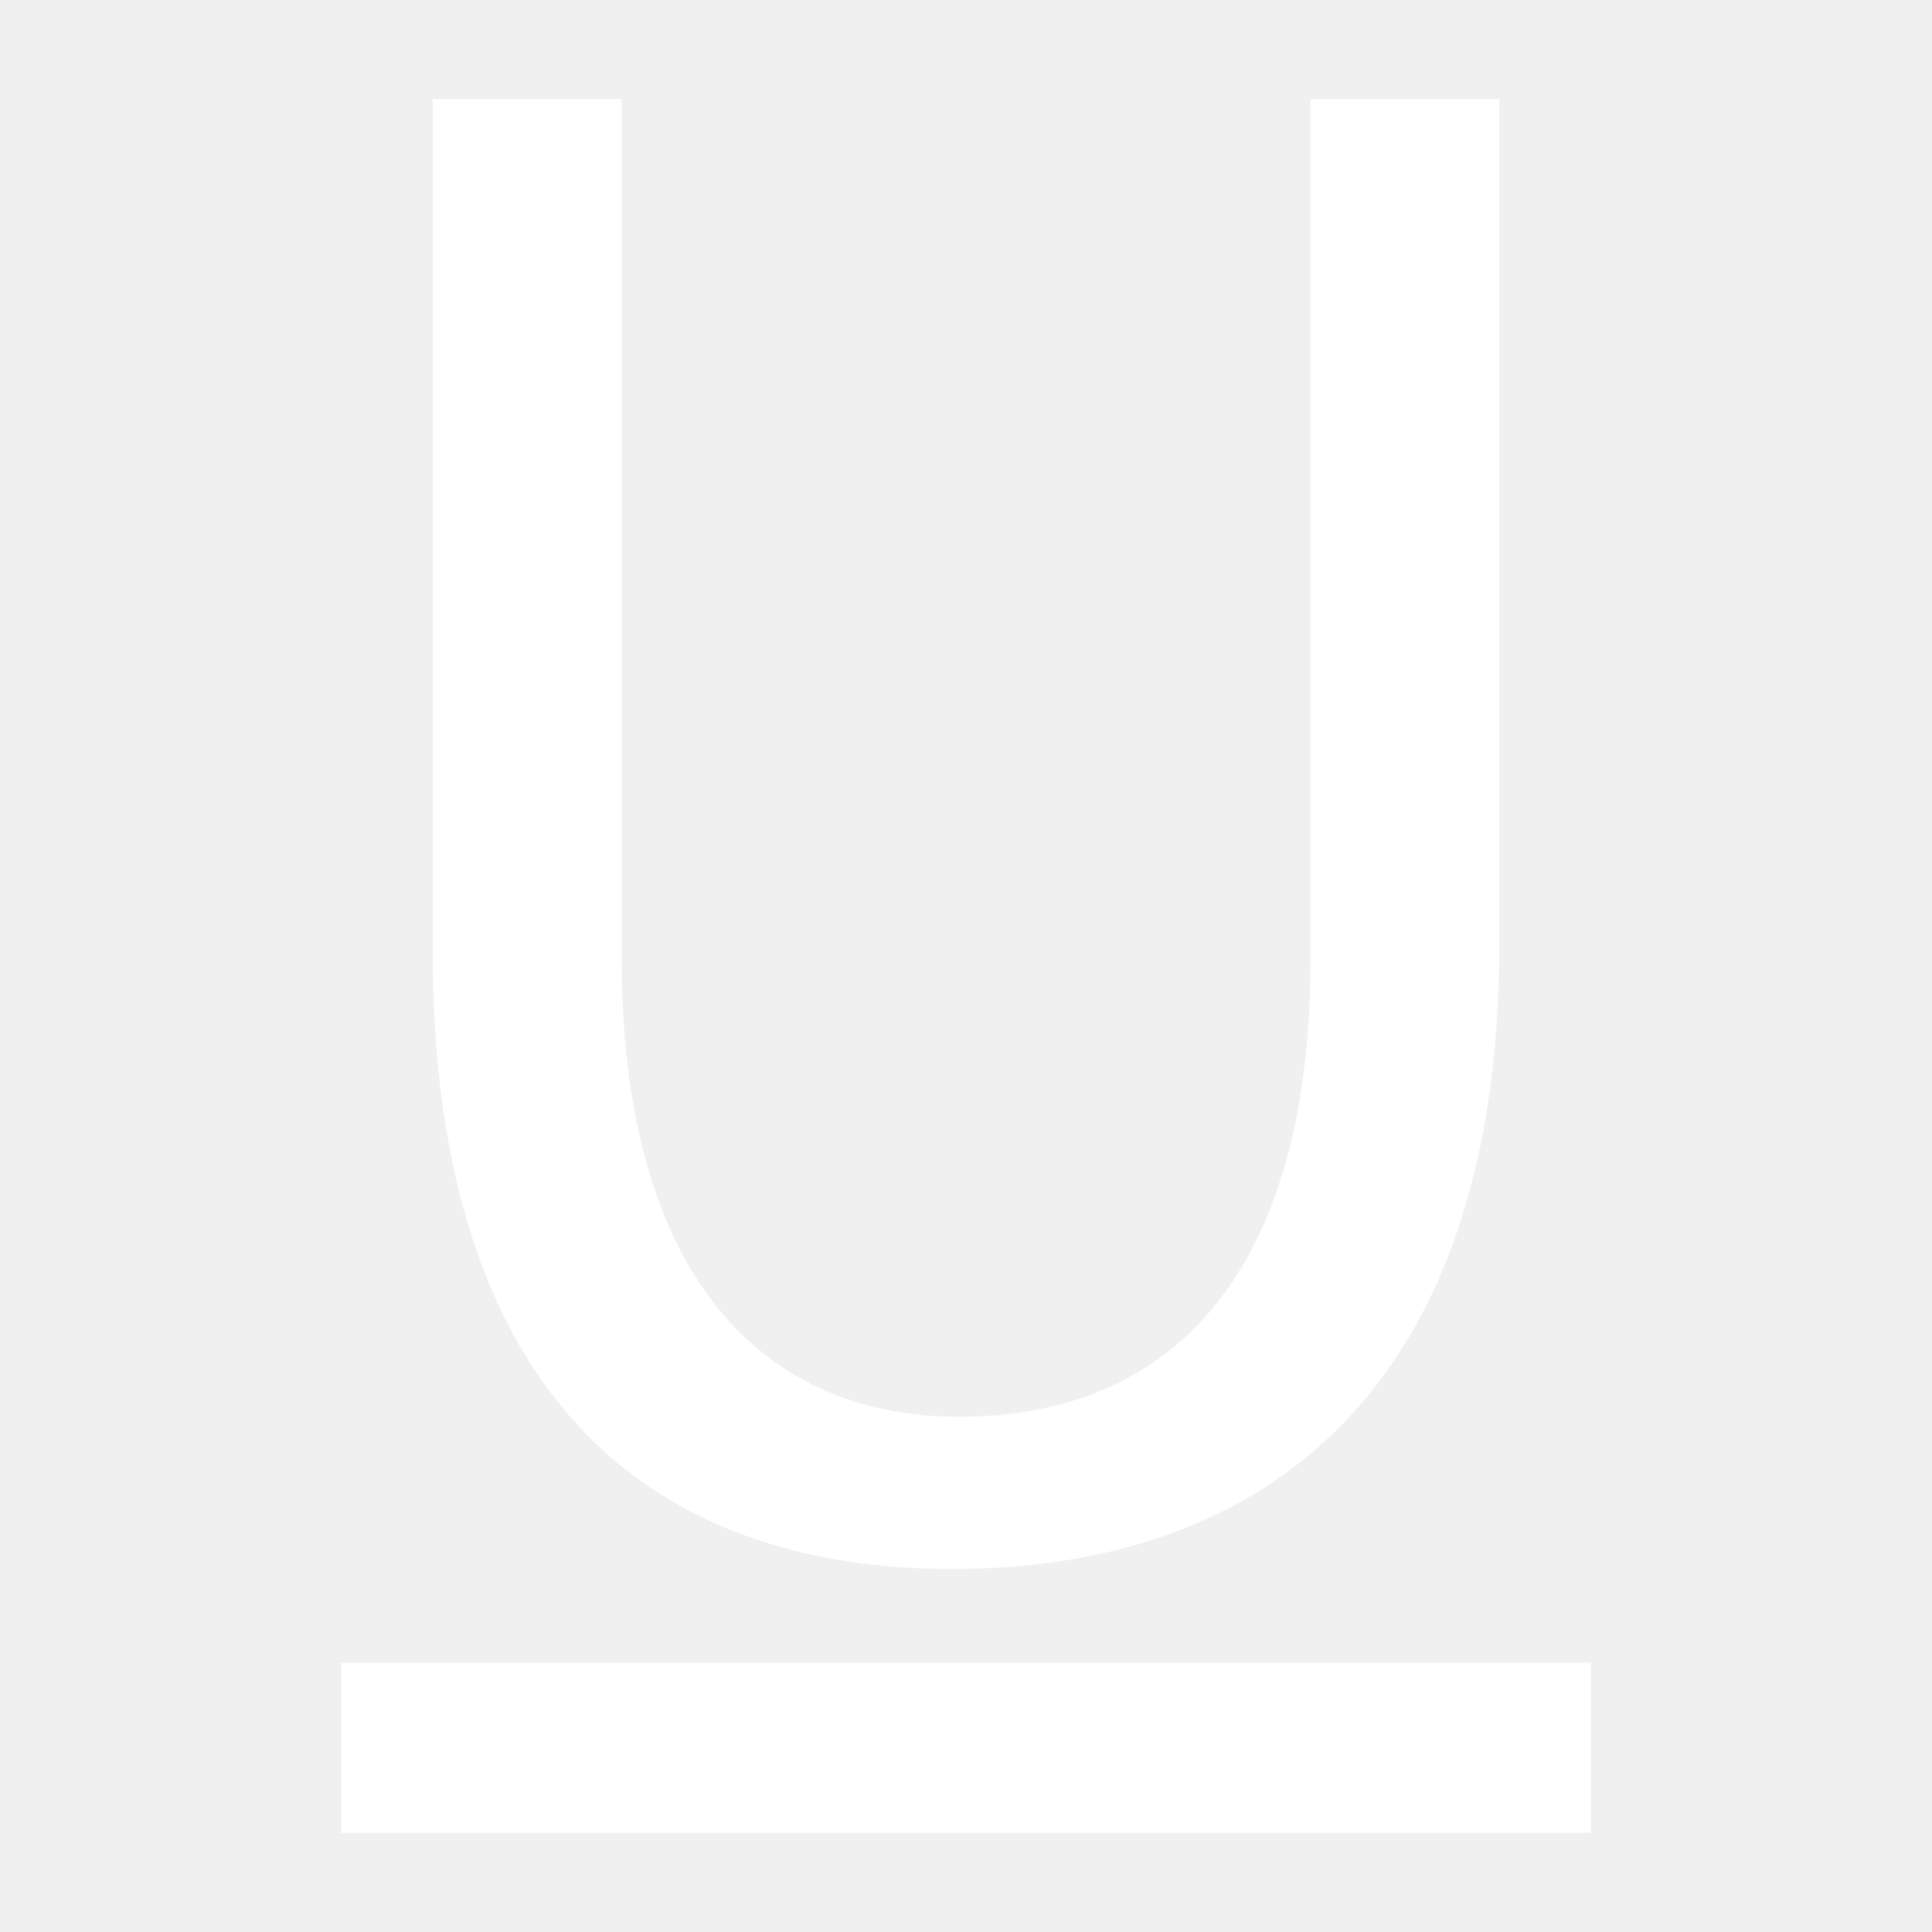
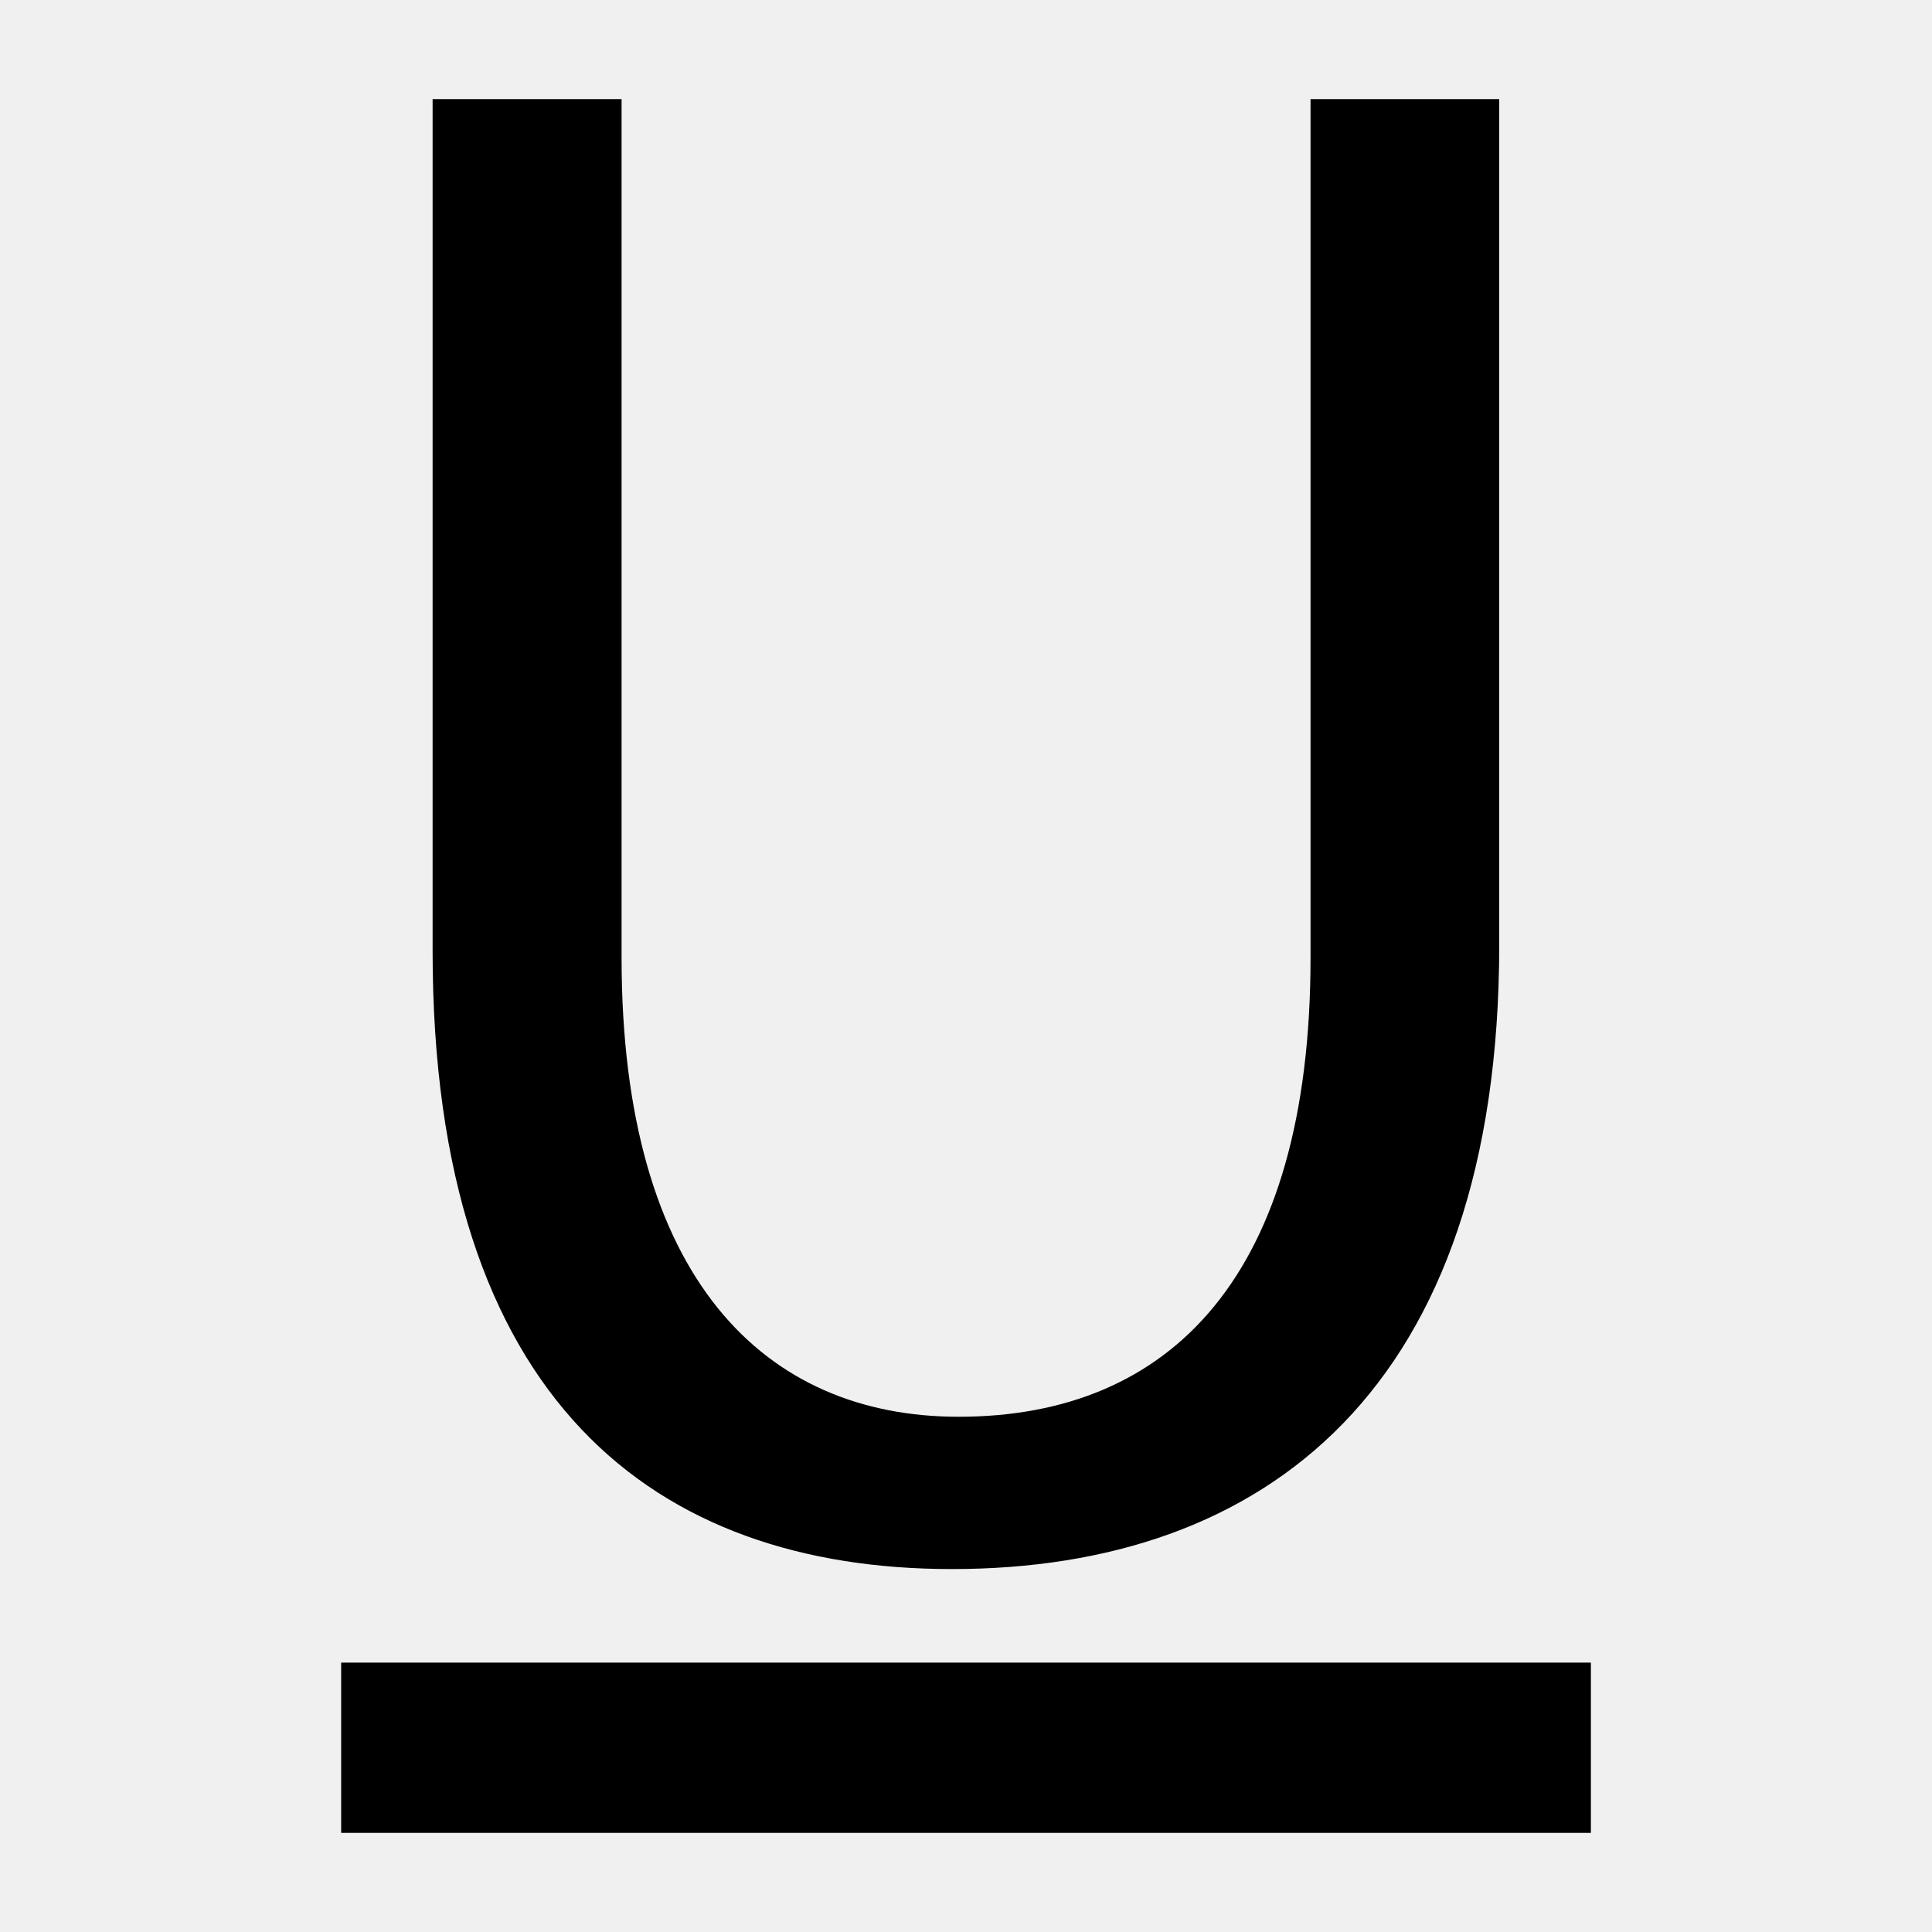
- <svg xmlns="http://www.w3.org/2000/svg" version="1.1" id="Layer_1" x="0px" y="0px" width="48px" height="48px" viewBox="-13 -14 48 48" enable-background="new -13 -14 48 48" xml:space="preserve">
-   <path fill="#FFFFFF" d="M26.524,31.537H-4.524v-4.231h31.049V31.537z" />
-   <path fill="#FFFFFF" d="M2.444-11.537V9.791c0,7.996,3.57,11.408,8.374,11.408c5.277,0,8.743-3.519,8.743-11.408v-21.328h4.689  V9.467c0,11.039-5.812,15.515-13.598,15.515c-7.355,0-12.902-4.157-12.902-15.355v-21.164H2.444z" />
+ <svg xmlns="http://www.w3.org/2000/svg" version="1.1" id="Layer_1" x="0px" y="0px" width="48px" height="48px" viewBox="0 0 48 48" enable-background="new 0 0 48 48" xml:space="preserve">
+   <path d="M39.522,45.537H8.476v-4.23h31.049v4.23H39.522z" />
+   <path d="M15.443,2.463v21.328c0,7.996,3.57,11.408,8.374,11.408c5.277,0,8.743-3.52,8.743-11.408V2.463h4.688v21.004  c0,11.039-5.812,15.516-13.598,15.516c-7.355,0-12.902-4.157-12.902-15.355V2.463H15.443z" />
</svg>
